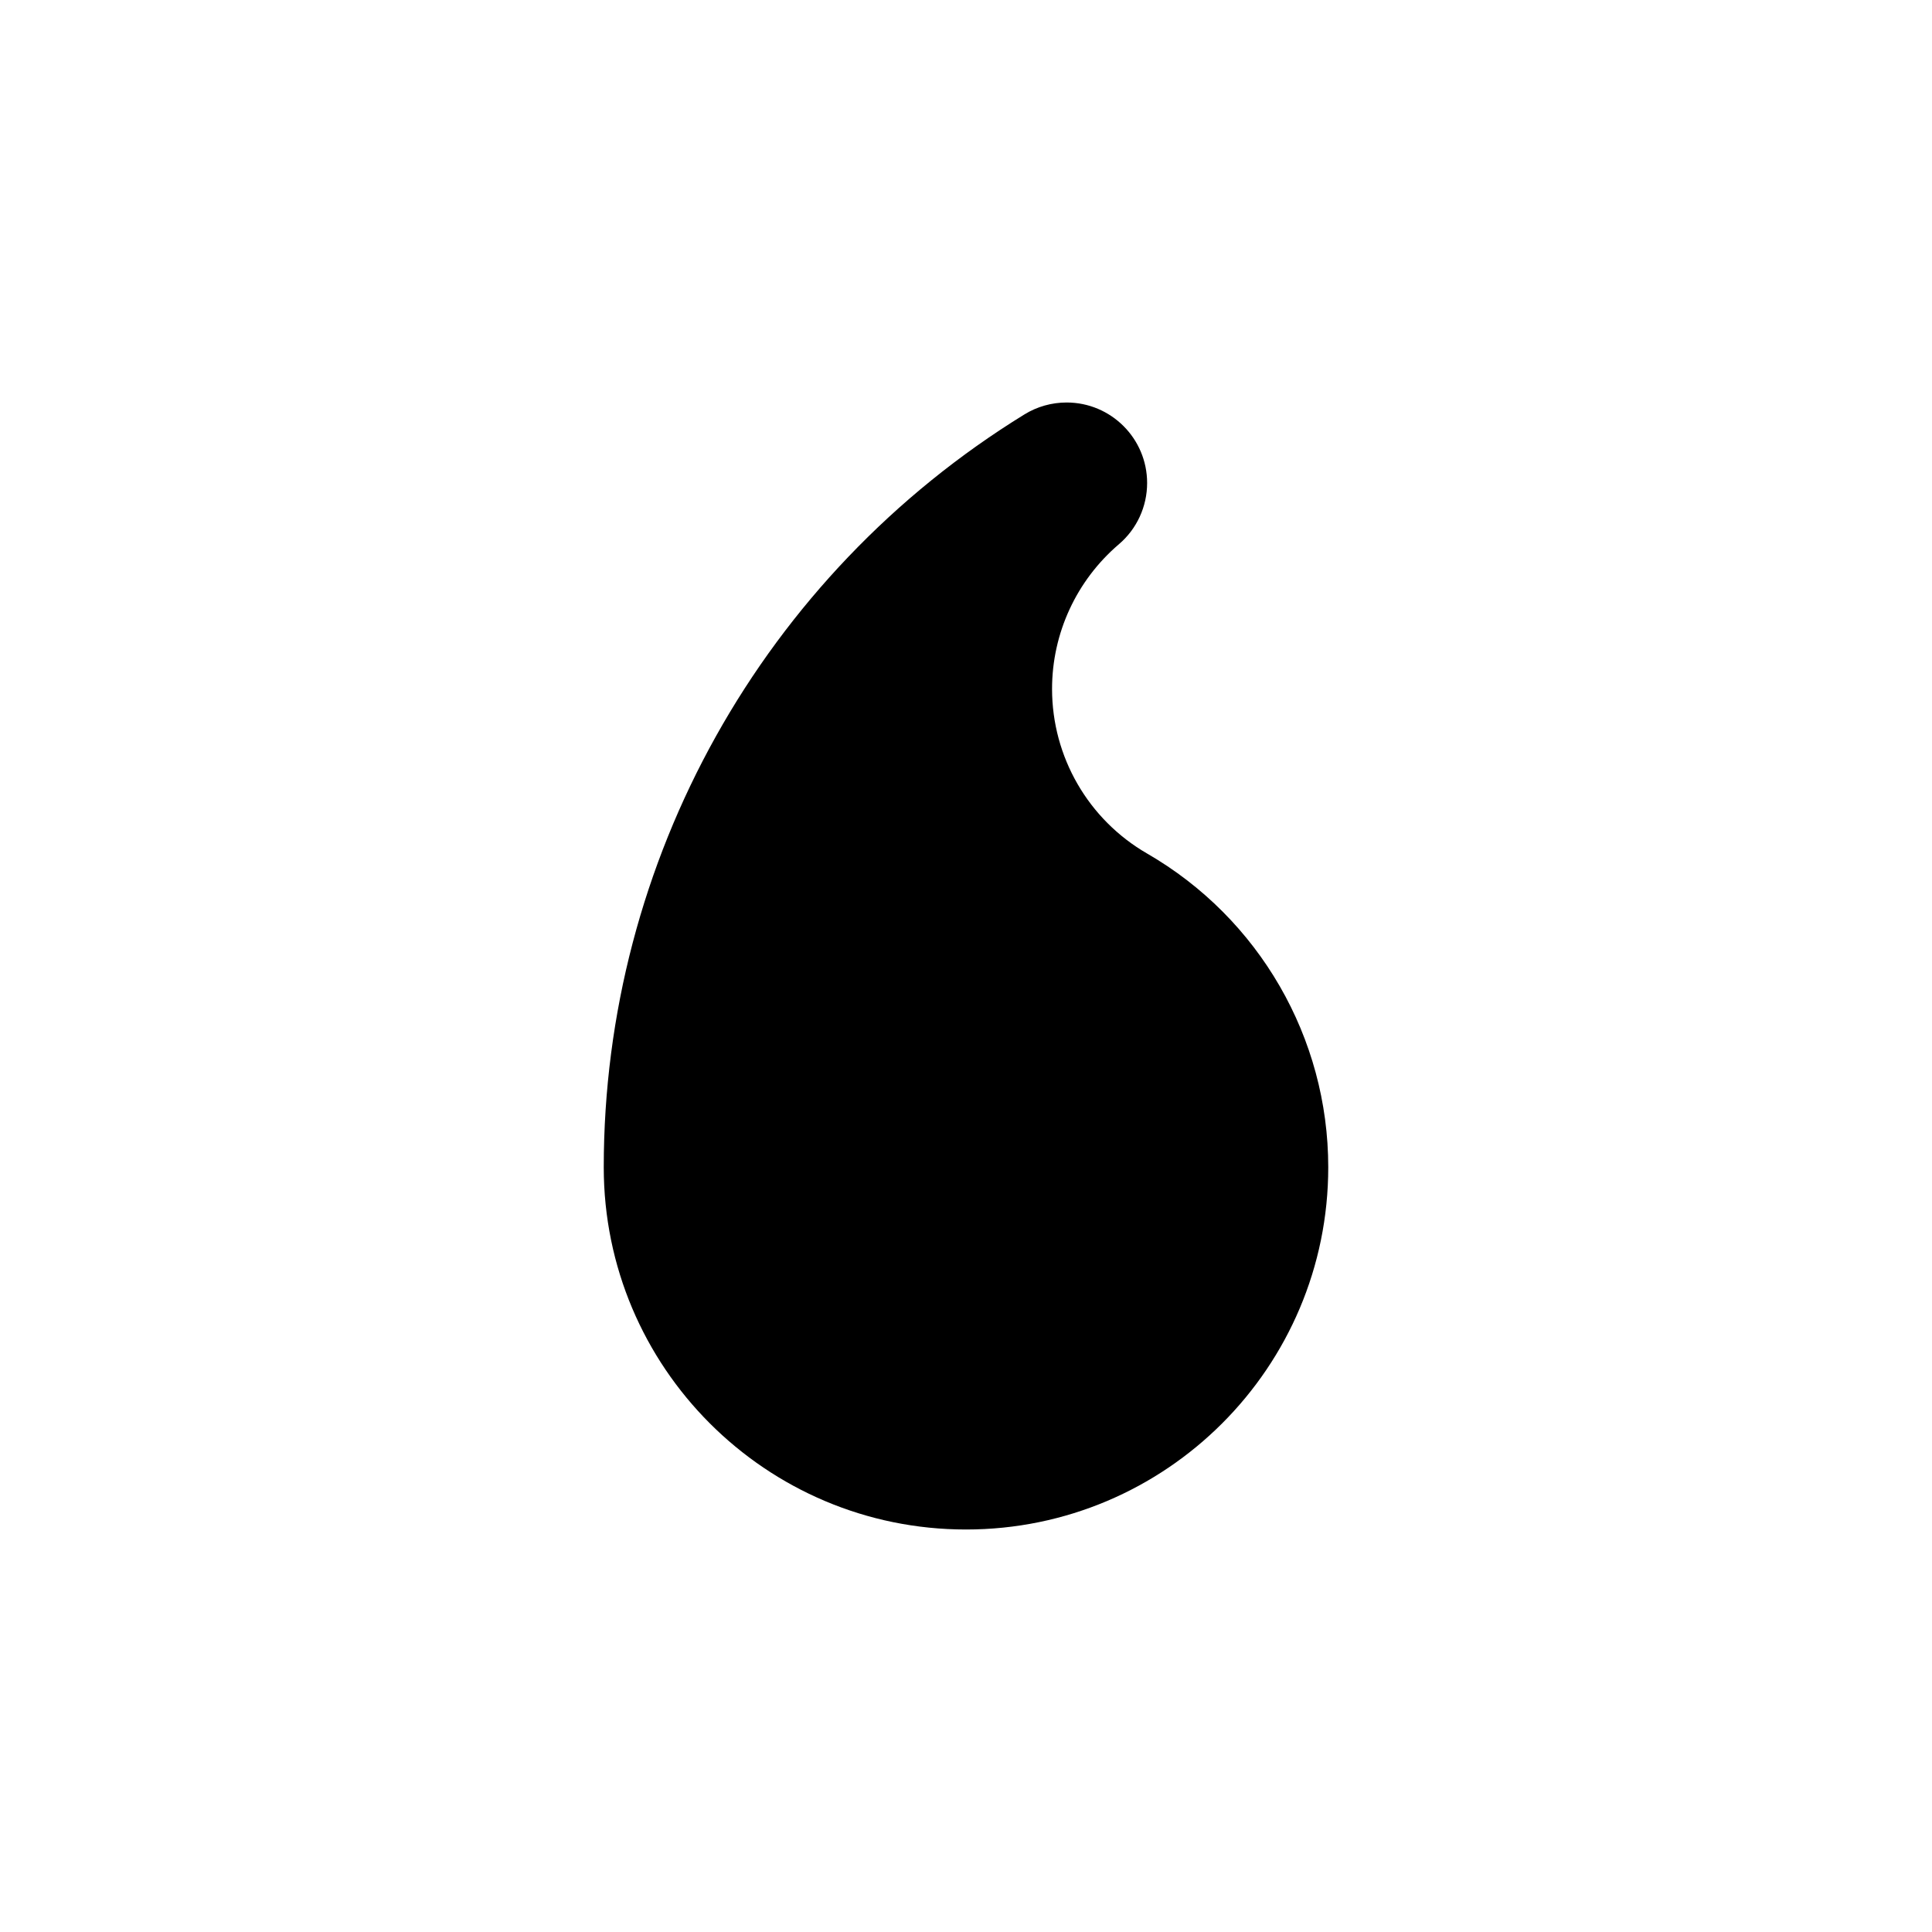
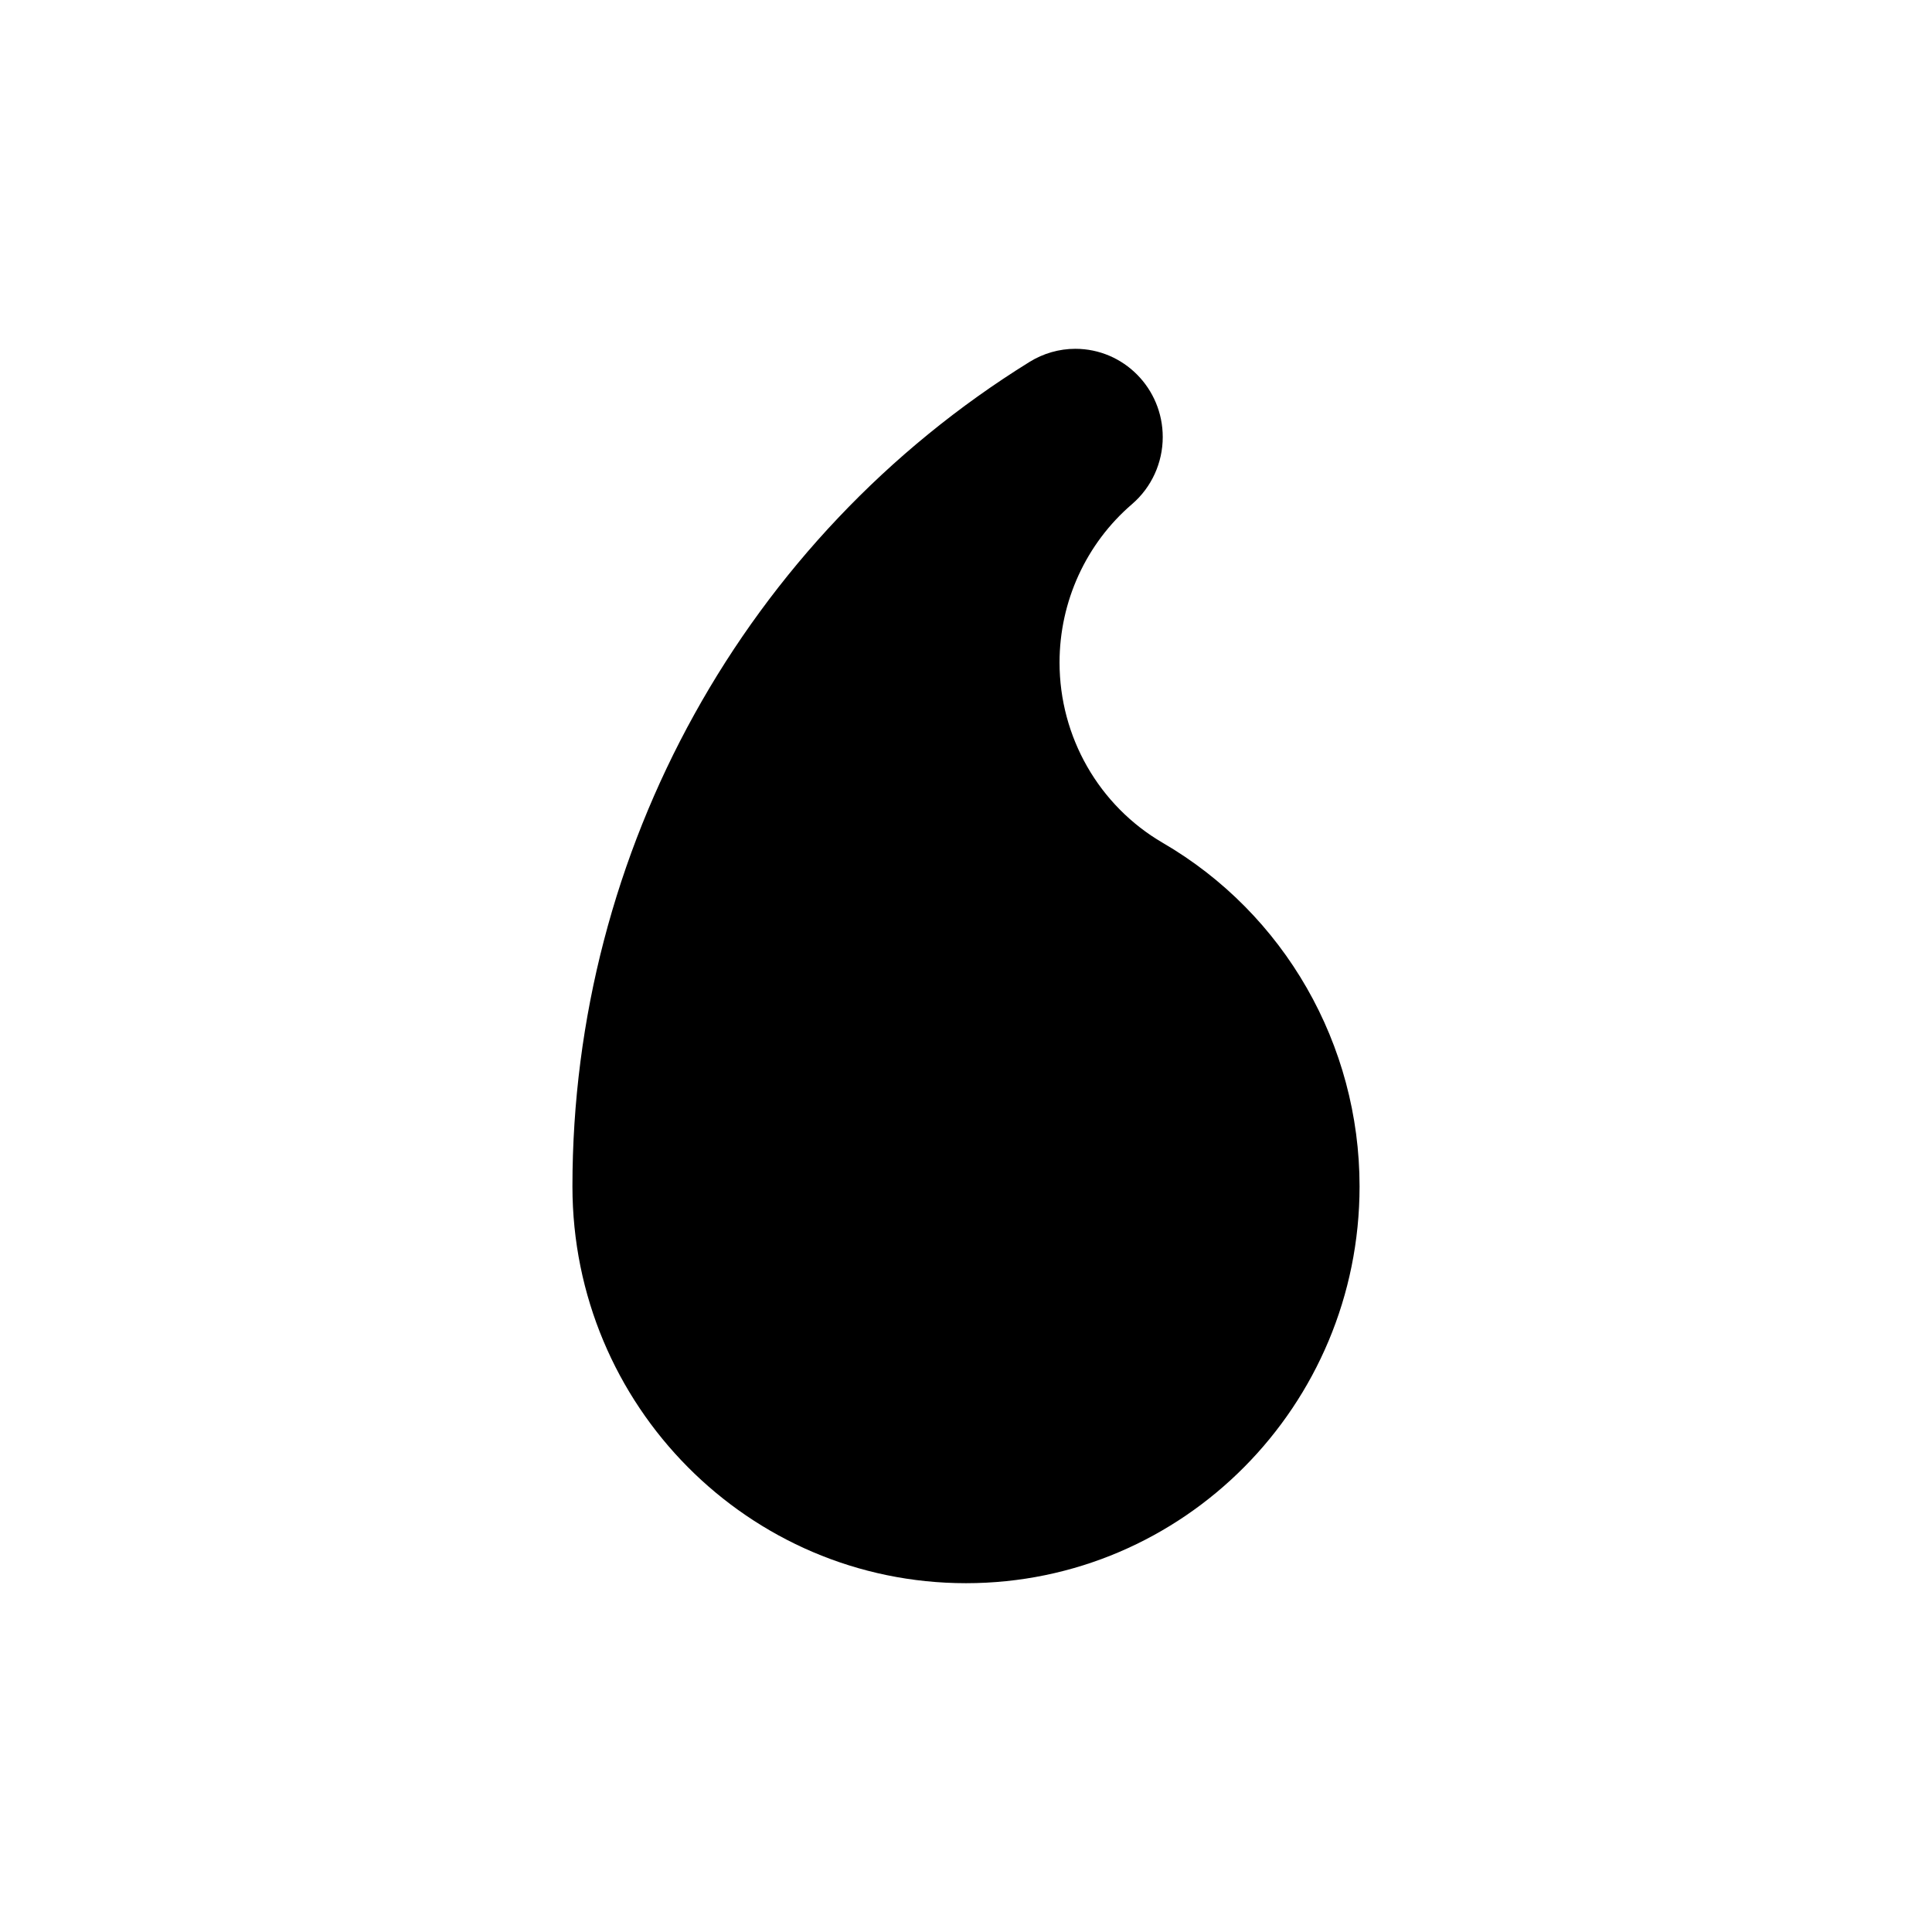
<svg xmlns="http://www.w3.org/2000/svg" width="24" height="24" viewBox="0 0 24 24" fill="none">
-   <path d="M7.5 14.5C7.5 10.687 9.478 7.147 12.726 5.148C12.883 5.051 13.065 5 13.25 5C13.802 5 14.25 5.448 14.25 6C14.25 6.293 14.122 6.571 13.899 6.761C13.373 7.21 13.069 7.866 13.069 8.558C13.069 9.402 13.519 10.181 14.25 10.603C15.642 11.407 16.5 12.892 16.5 14.5C16.5 16.985 14.485 19 12 19C9.515 19 7.5 16.985 7.5 14.5Z" fill="currentColor" />
+   <path d="M7.111 14.738C7.111 10.562 9.26 6.684 12.789 4.496C12.96 4.39 13.157 4.333 13.358 4.333C13.958 4.333 14.444 4.824 14.444 5.429C14.444 5.749 14.305 6.054 14.063 6.262C13.491 6.753 13.162 7.473 13.162 8.23C13.162 9.154 13.651 10.008 14.444 10.47C15.957 11.35 16.889 12.977 16.889 14.738C16.889 17.46 14.7 19.667 12 19.667C9.3 19.667 7.111 17.46 7.111 14.738Z" fill="currentColor" />
</svg>
